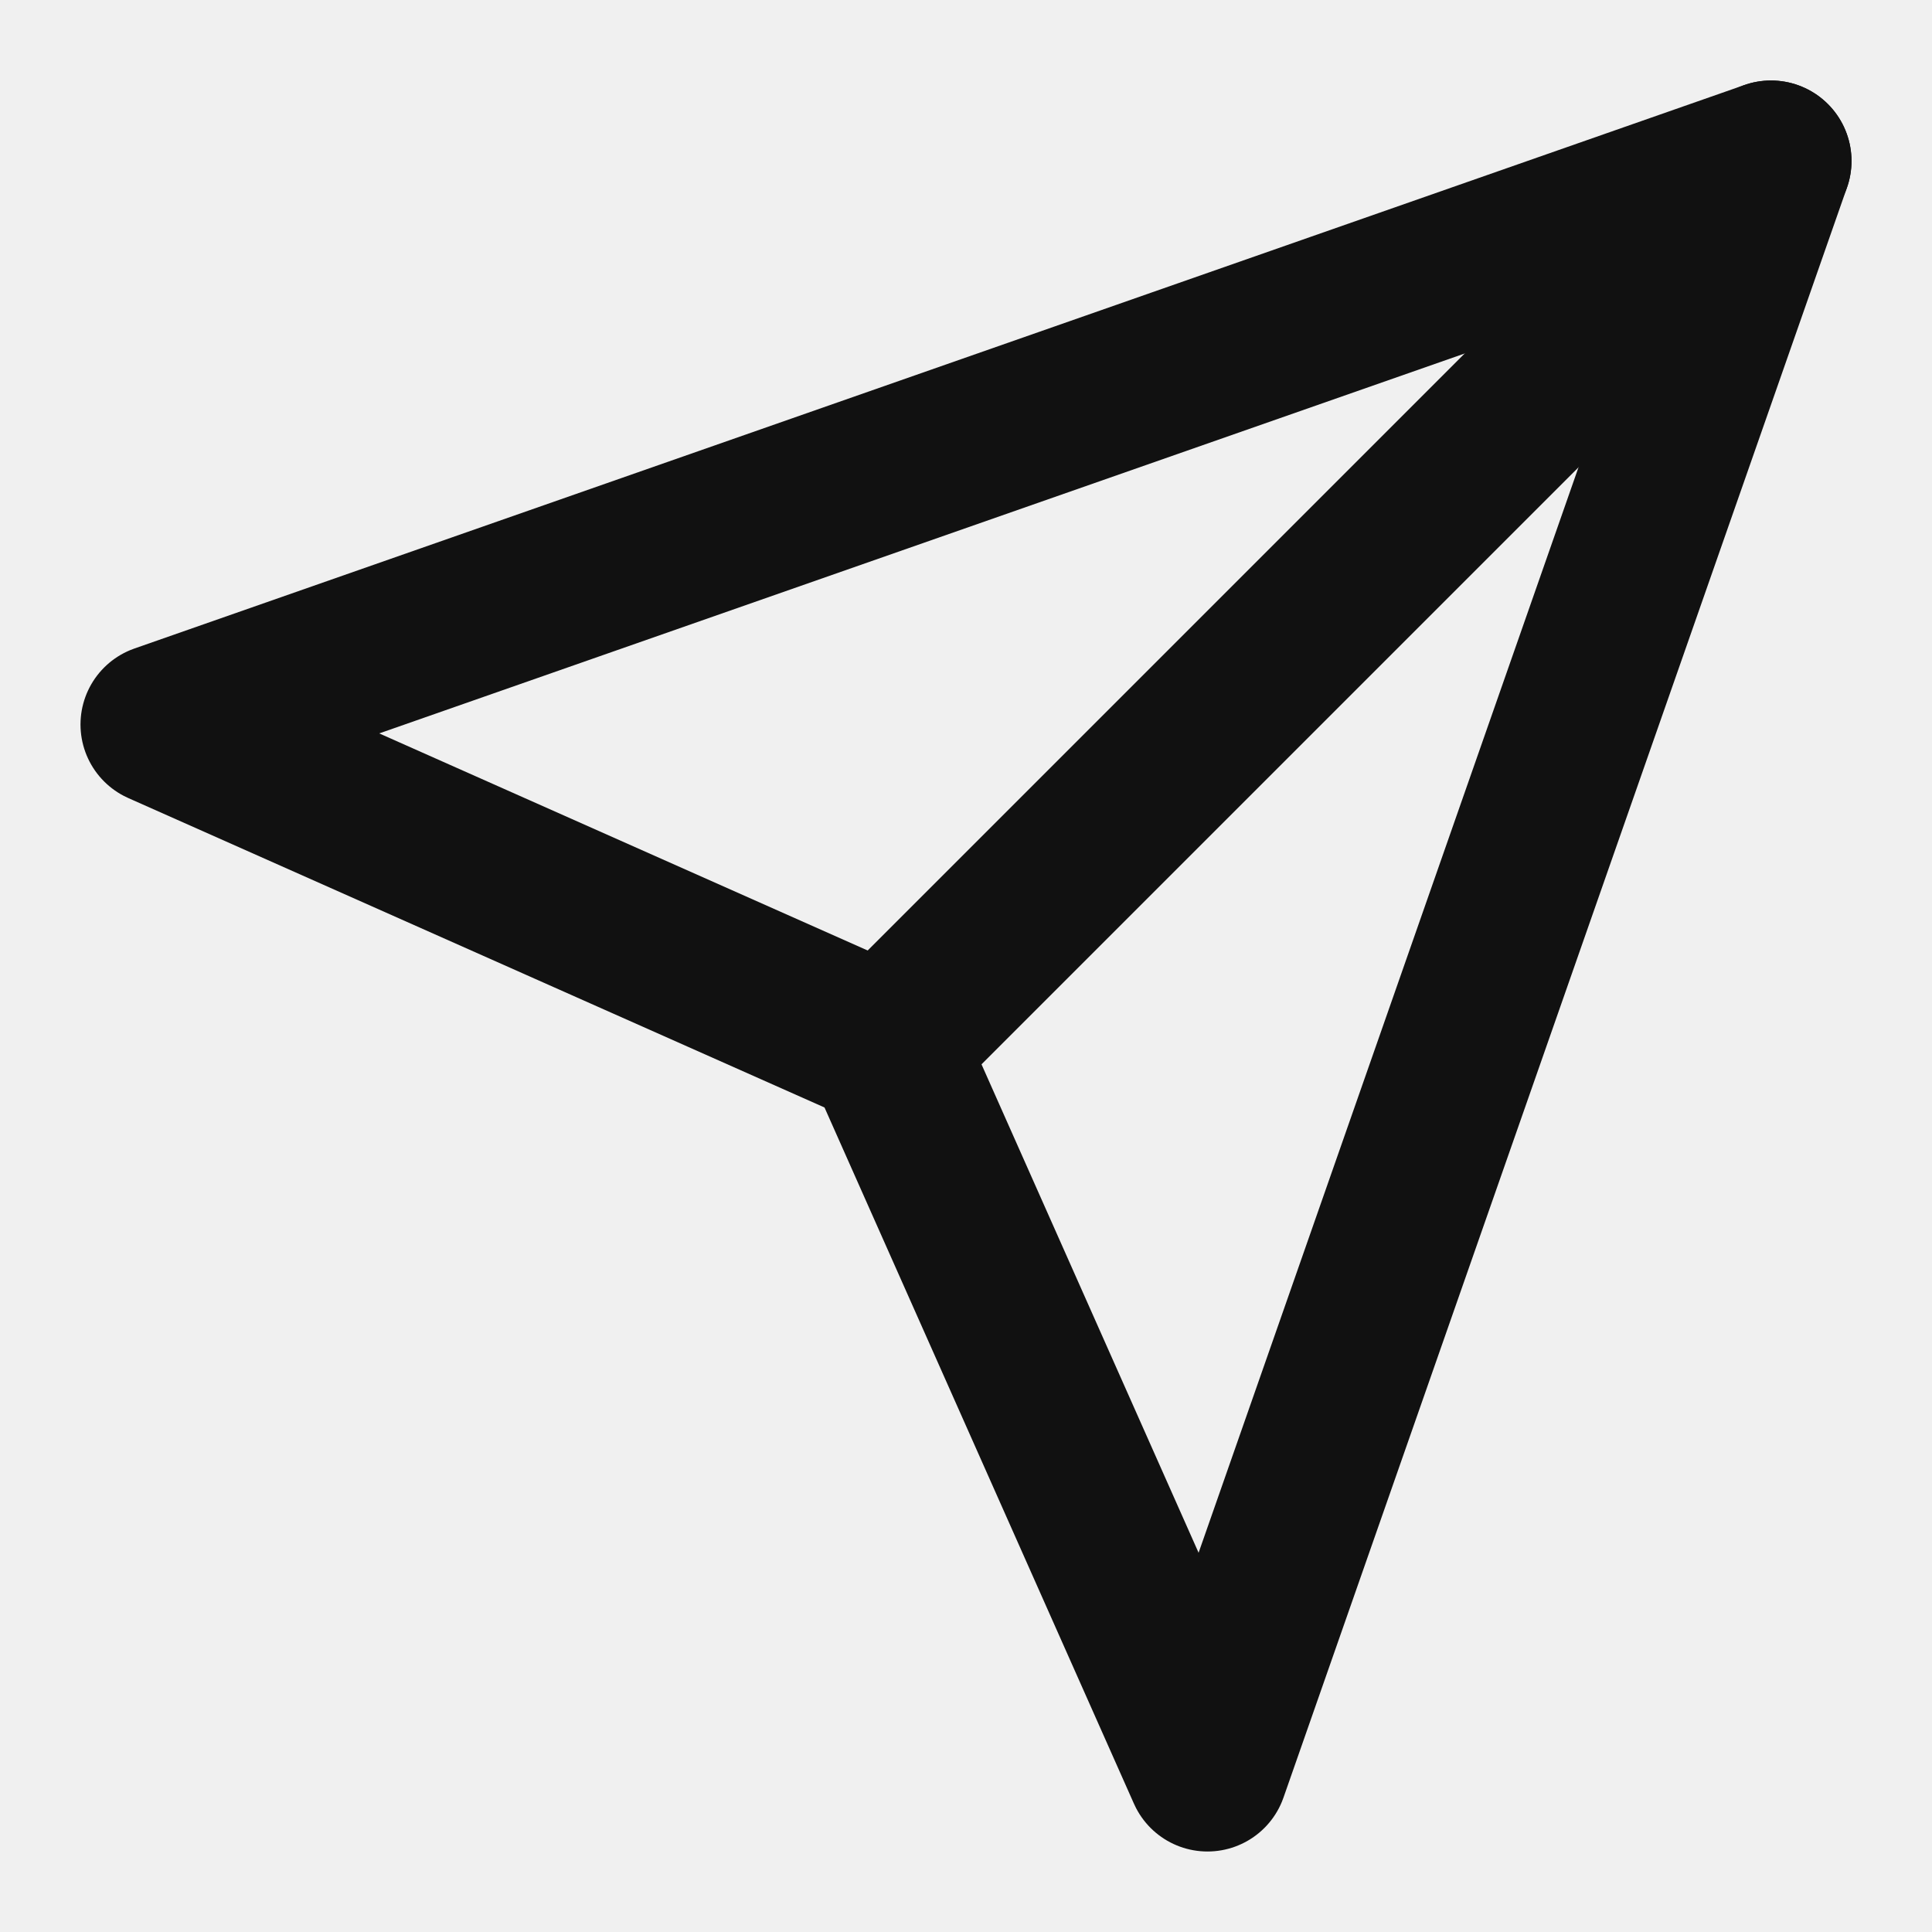
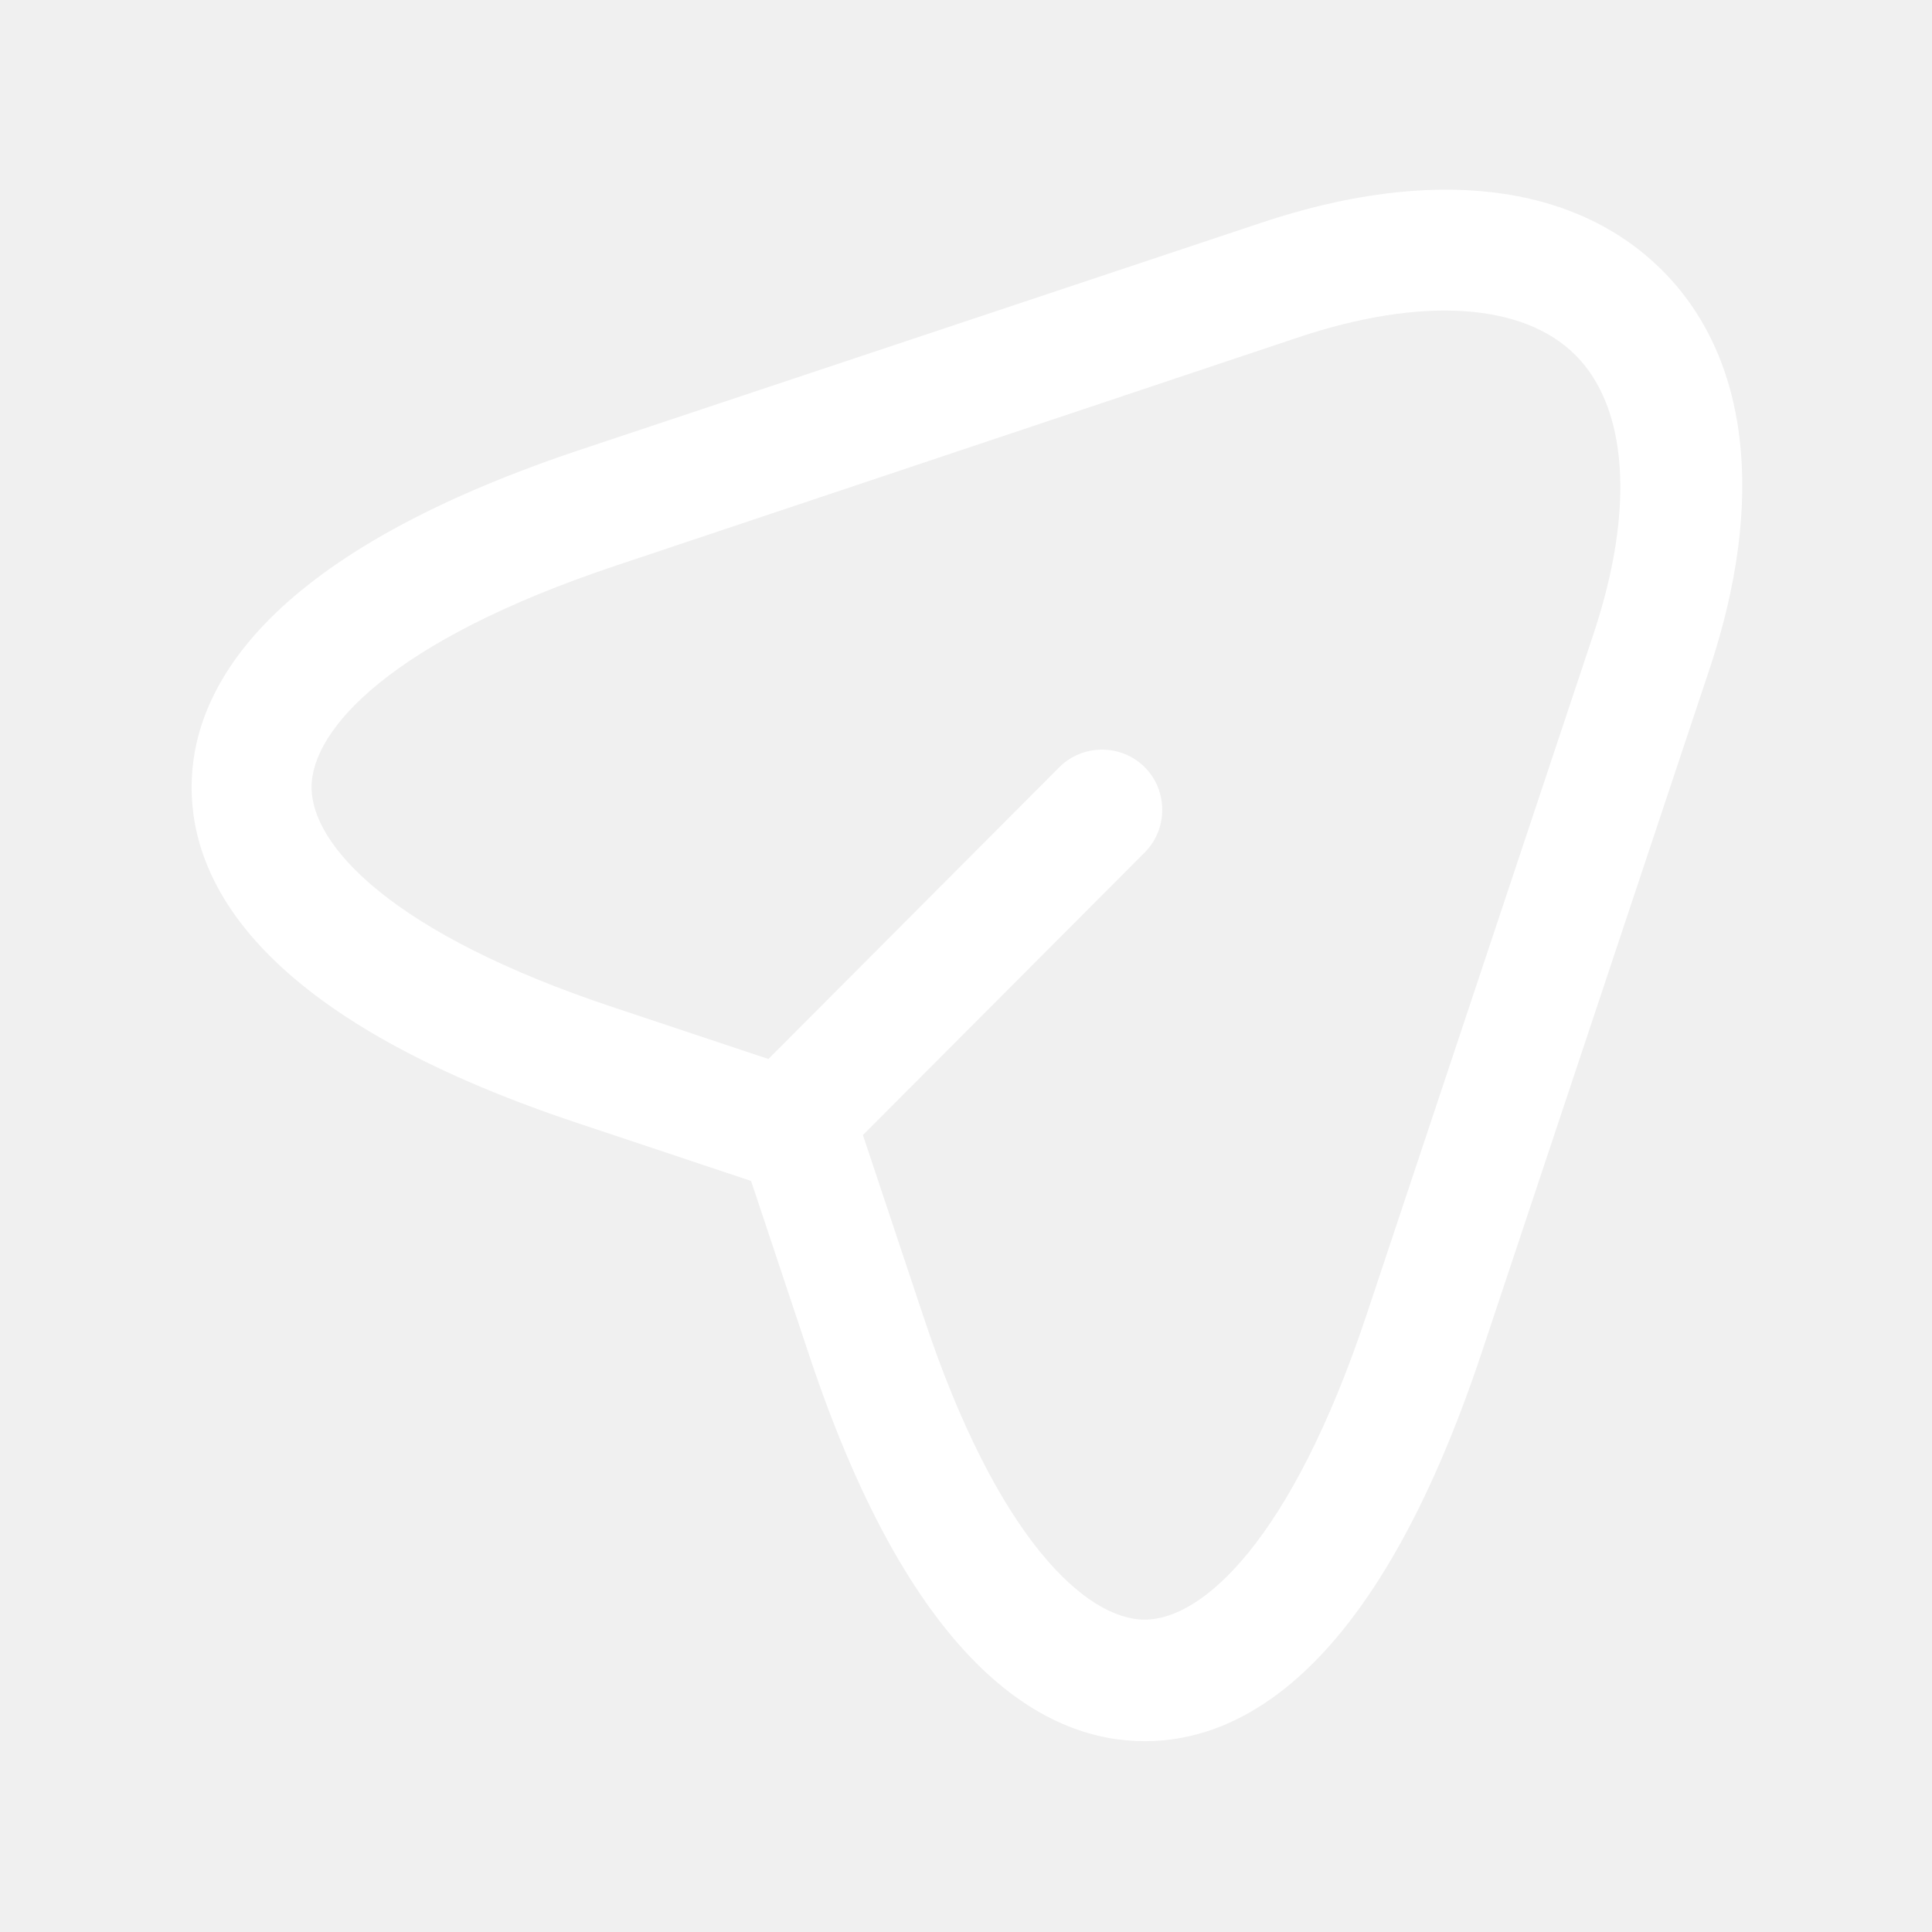
- <svg xmlns="http://www.w3.org/2000/svg" width="24" height="24" viewBox="0 0 24 24" fill="none">
-   <path d="M22 2L11 13" stroke="#111111" stroke-width="2" stroke-linecap="round" stroke-linejoin="round" />
-   <path d="M22 2L15 22L11 13L2 9L22 2Z" stroke="#111111" stroke-width="2" stroke-linecap="round" stroke-linejoin="round" />
+ <svg xmlns="http://www.w3.org/2000/svg" width="34" height="34" viewBox="0 0 34 34" fill="none">
+   <path d="M20.145 30.642C18.473 30.642 16.108 29.467 14.238 23.843L13.217 20.782L10.158 19.762C4.548 17.892 3.372 15.527 3.372 13.855C3.372 12.197 4.548 9.818 10.158 7.933L22.185 3.924C25.188 2.918 27.696 3.216 29.24 4.746C30.784 6.276 31.082 8.798 30.076 11.801L26.067 23.828C24.183 29.467 21.817 30.642 20.145 30.642ZM10.823 9.959C6.885 11.277 5.483 12.835 5.483 13.855C5.483 14.875 6.885 16.433 10.823 17.737L14.393 18.927C14.705 19.026 14.96 19.281 15.059 19.593L16.249 23.163C17.552 27.101 19.125 28.503 20.145 28.503C21.165 28.503 22.723 27.101 24.041 23.163L28.05 11.135C28.773 8.953 28.645 7.168 27.724 6.248C26.803 5.327 25.018 5.213 22.851 5.936L10.823 9.959Z" fill="white" />
+   <path d="M14.322 20.4C14.053 20.4 13.784 20.301 13.572 20.088C13.161 19.677 13.161 18.997 13.572 18.587L18.643 13.501C19.054 13.09 19.734 13.09 20.145 13.501C20.556 13.912 20.556 14.592 20.145 15.002L15.073 20.088C14.875 20.301 14.592 20.4 14.322 20.4Z" fill="white" />
</svg>
